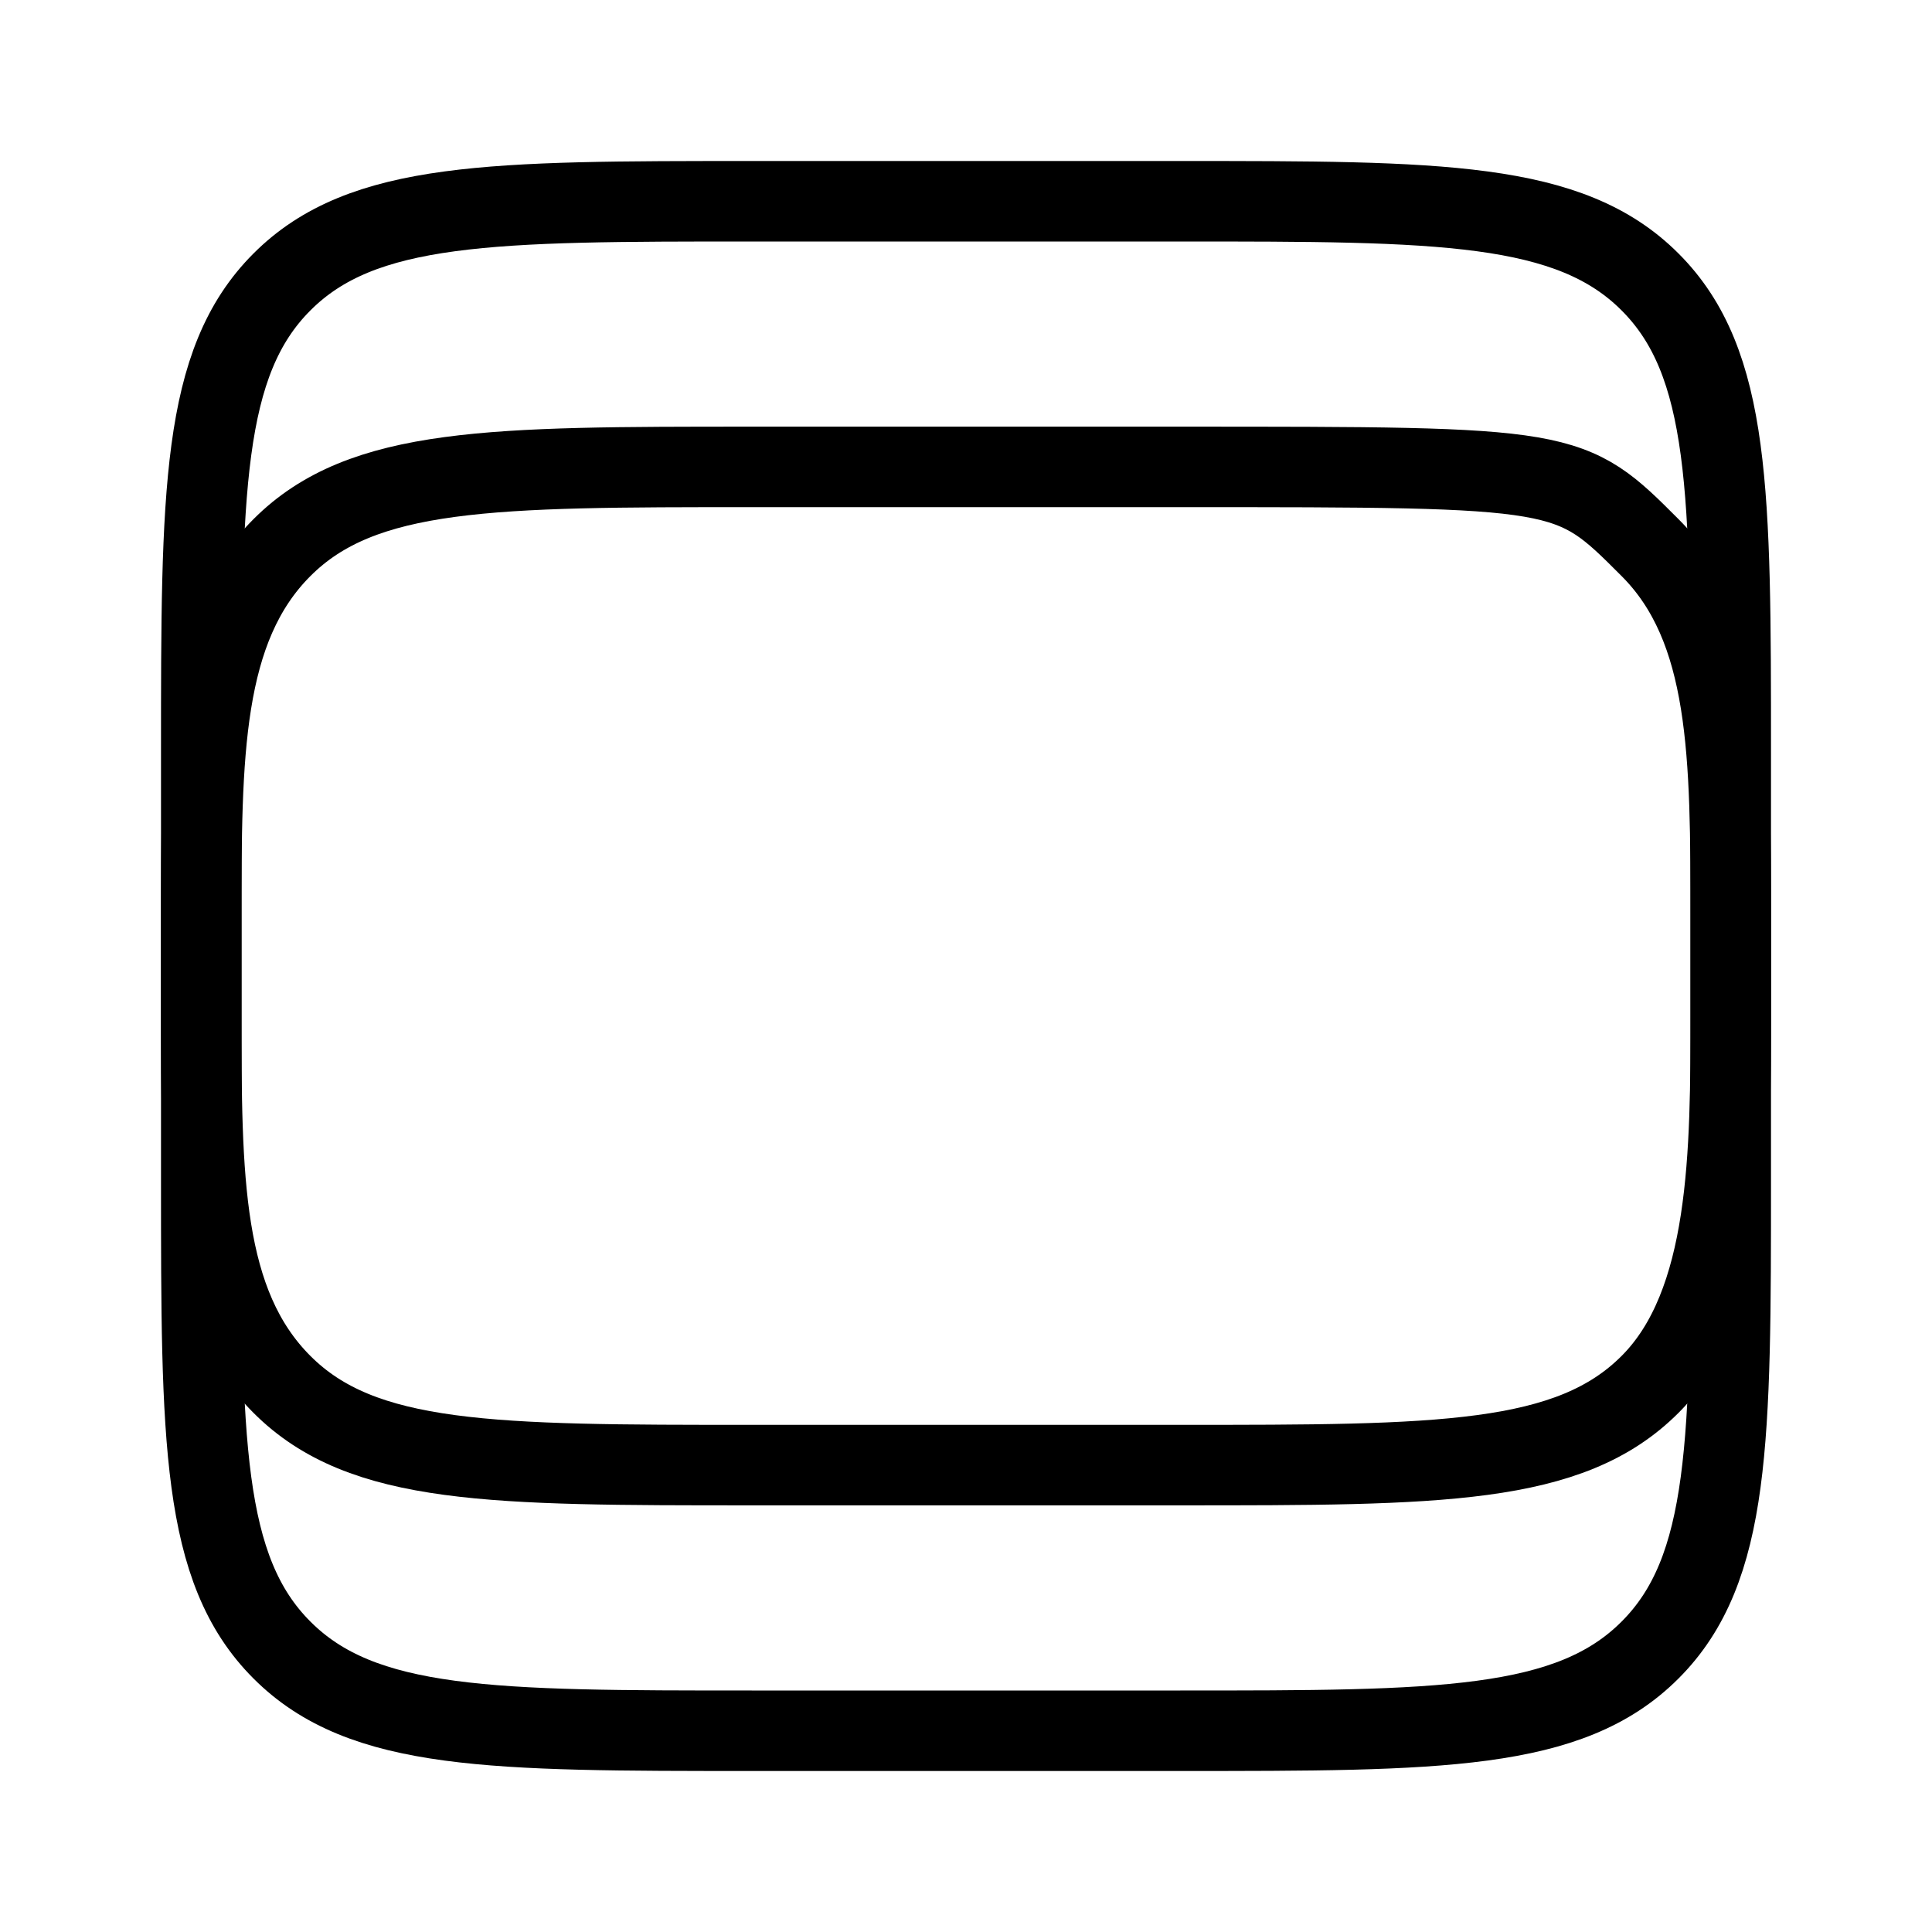
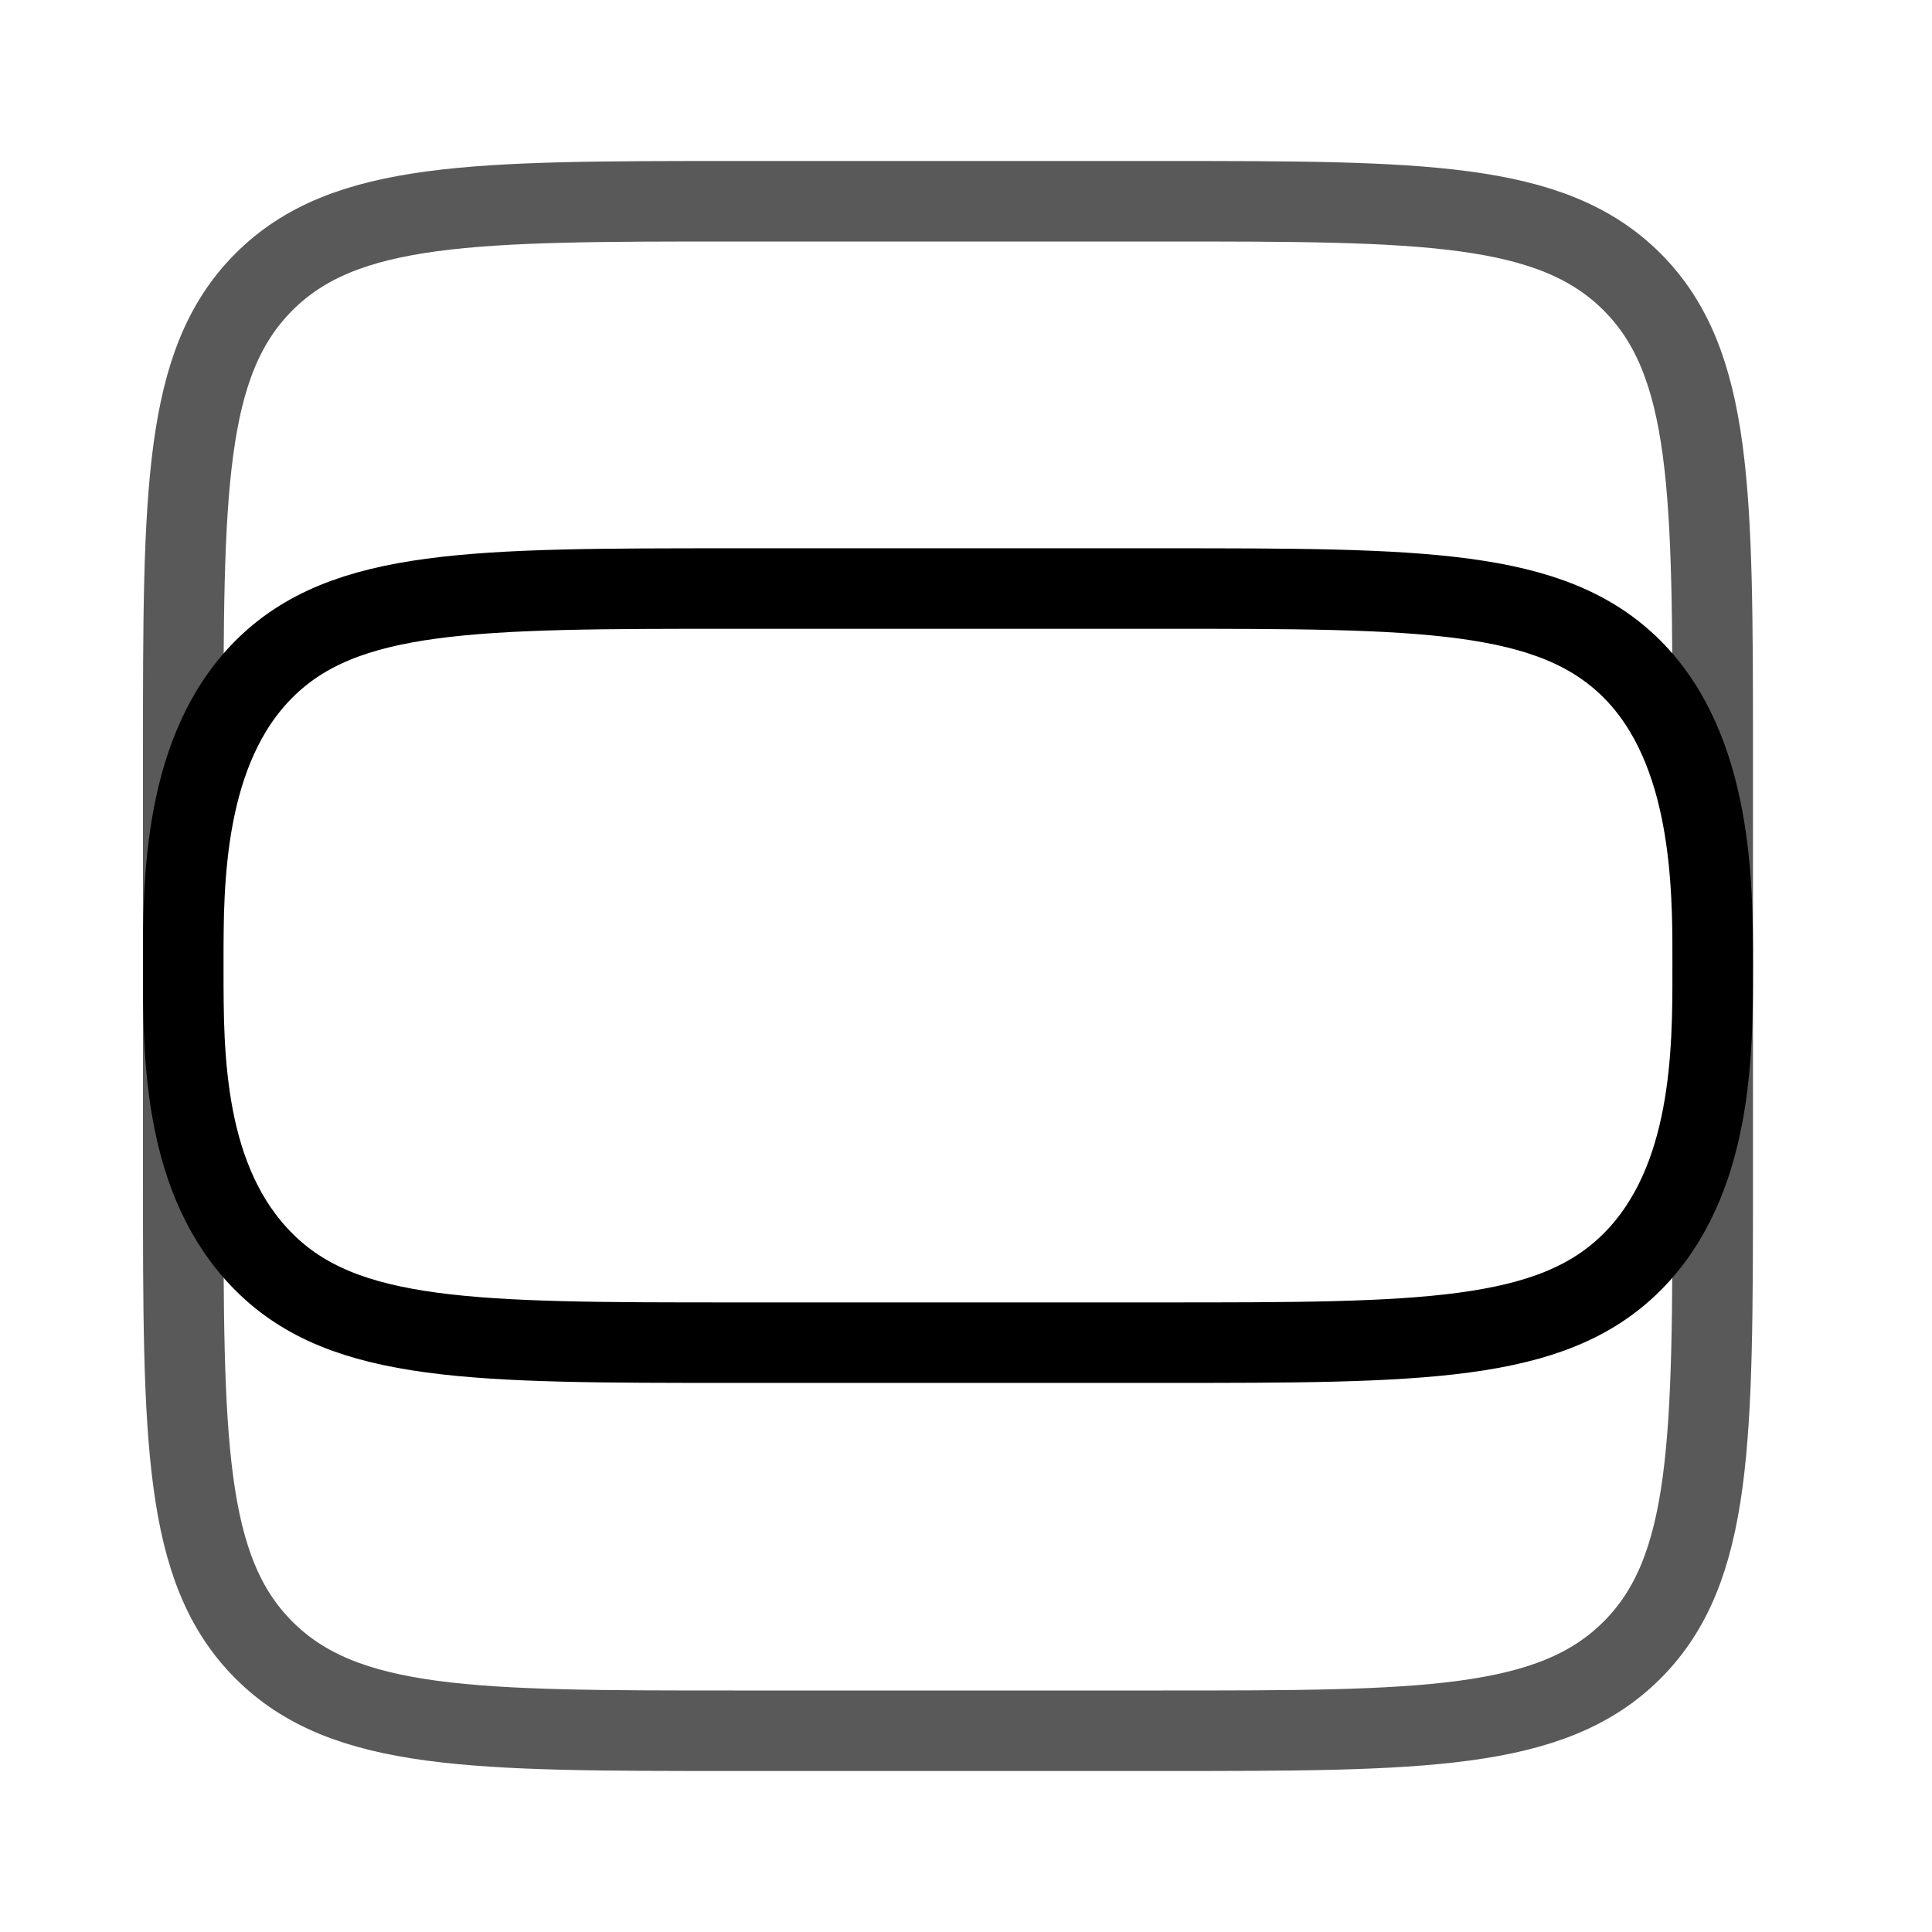
<svg xmlns="http://www.w3.org/2000/svg" width="24" height="24" viewBox="0 0 24 24" fill="none">
-   <path d="M2.5 9.347V14.653C2.5 17.881 2.5 19.495 3.502 20.497C4.503 21.5 6.115 21.5 9.339 21.5L14.661 21.5C17.885 21.5 19.497 21.5 20.498 20.497C21.5 19.495 21.5 17.881 21.5 14.653V9.347V9.347C21.5 6.119 21.5 4.505 20.498 3.503C19.497 2.5 17.885 2.5 14.661 2.5L9.339 2.5C6.115 2.5 4.503 2.5 3.502 3.503C2.5 4.505 2.5 6.119 2.5 9.347Z" stroke="currentColor" stroke-linecap="round" />
-   <path d="M2.5 11.447V12.553C2.5 14.628 2.5 16.195 3.502 17.197C4.503 18.2 6.115 18.2 9.339 18.2L14.661 18.2C17.885 18.2 19.497 18.2 20.498 17.197C21.5 16.195 21.5 14.321 21.5 12.553V11.447C21.5 9.385 21.5 7.805 20.498 6.803C19.497 5.8 19.497 5.8 14.661 5.8L9.339 5.8C6.115 5.8 4.503 5.8 3.502 6.803C2.5 7.805 2.5 9.385 2.5 11.447Z" stroke="currentColor" stroke-linecap="round" />
+   <path d="M2.276 9.347V14.653C2.276 17.881 2.276 19.495 3.278 20.497C4.279 21.5 5.891 21.5 9.115 21.5L14.437 21.5C17.661 21.5 19.273 21.5 20.275 20.497C21.276 19.495 21.276 17.881 21.276 14.653V9.347V9.347C21.276 6.119 21.276 4.505 20.275 3.503C19.273 2.5 17.661 2.5 14.437 2.5L9.115 2.5C5.891 2.5 4.279 2.5 3.278 3.503C2.276 4.505 2.276 6.119 2.276 9.347Z" stroke="currentColor" stroke-opacity="0.65" stroke-linecap="round" />
+   <path d="M2.276 11.957V12.032C2.276 13.11 2.276 14.674 3.278 15.676C4.279 16.679 5.891 16.679 9.115 16.679H9.115L14.437 16.679C17.661 16.679 19.273 16.679 20.275 15.676C21.276 14.674 21.276 13.057 21.276 12.032V11.957C21.276 11.013 21.276 9.316 20.275 8.313C19.273 7.311 17.661 7.311 14.437 7.311L9.115 7.311C5.891 7.311 4.279 7.311 3.278 8.313C2.276 9.316 2.276 10.96 2.276 11.957Z" stroke="currentColor" stroke-linecap="round" />
</svg>
